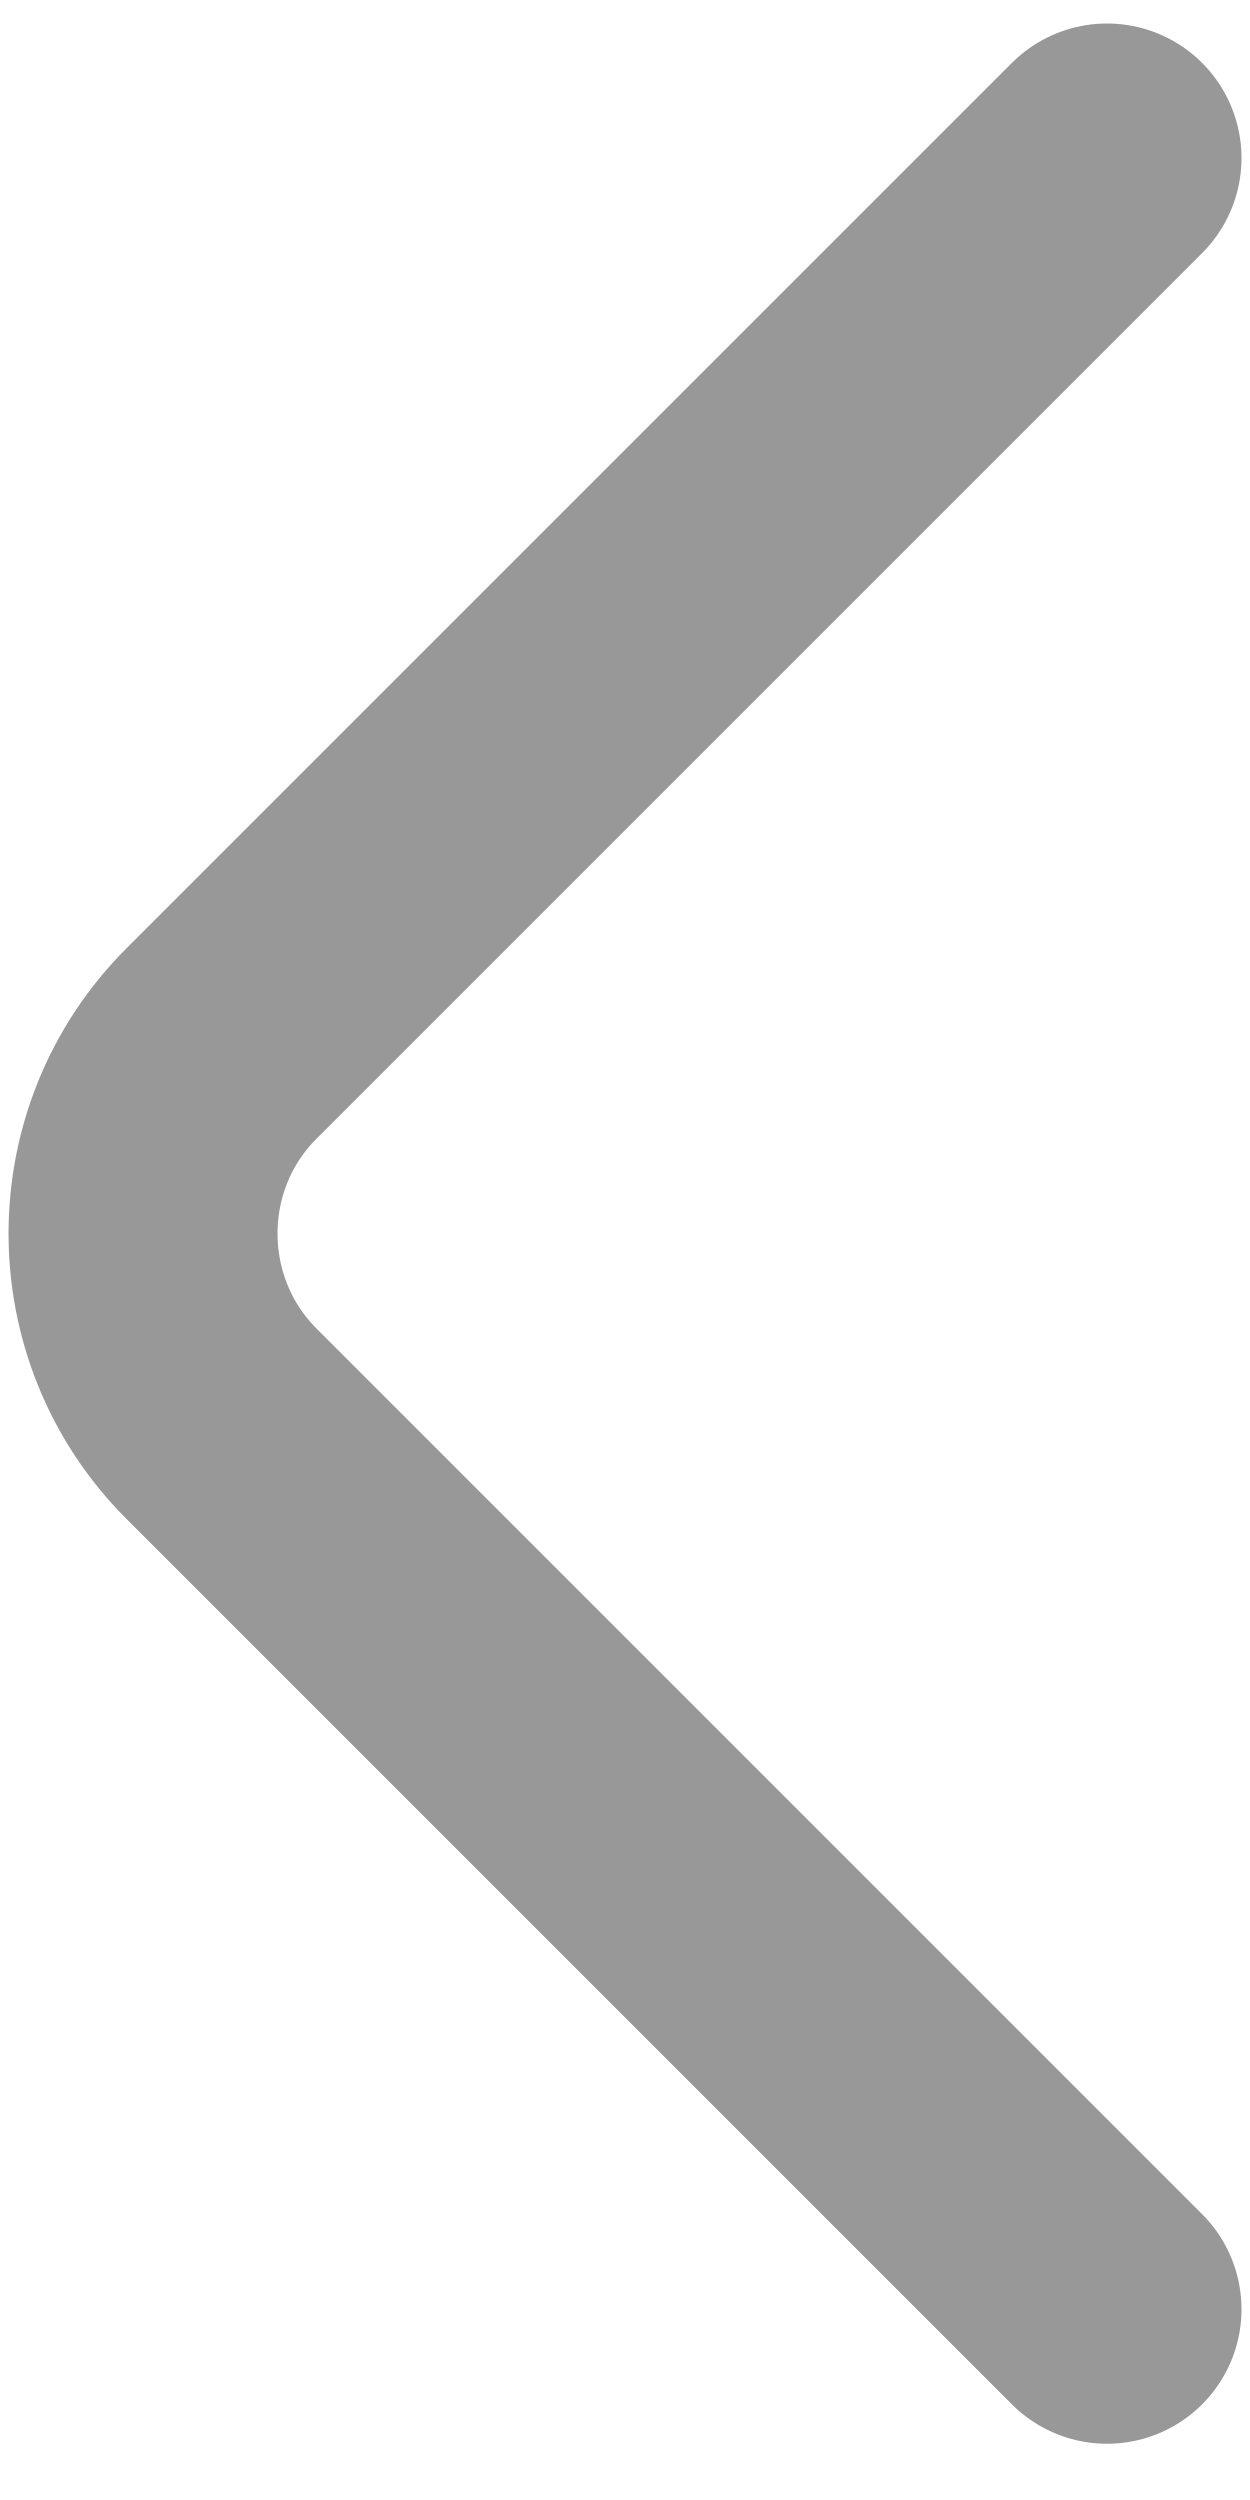
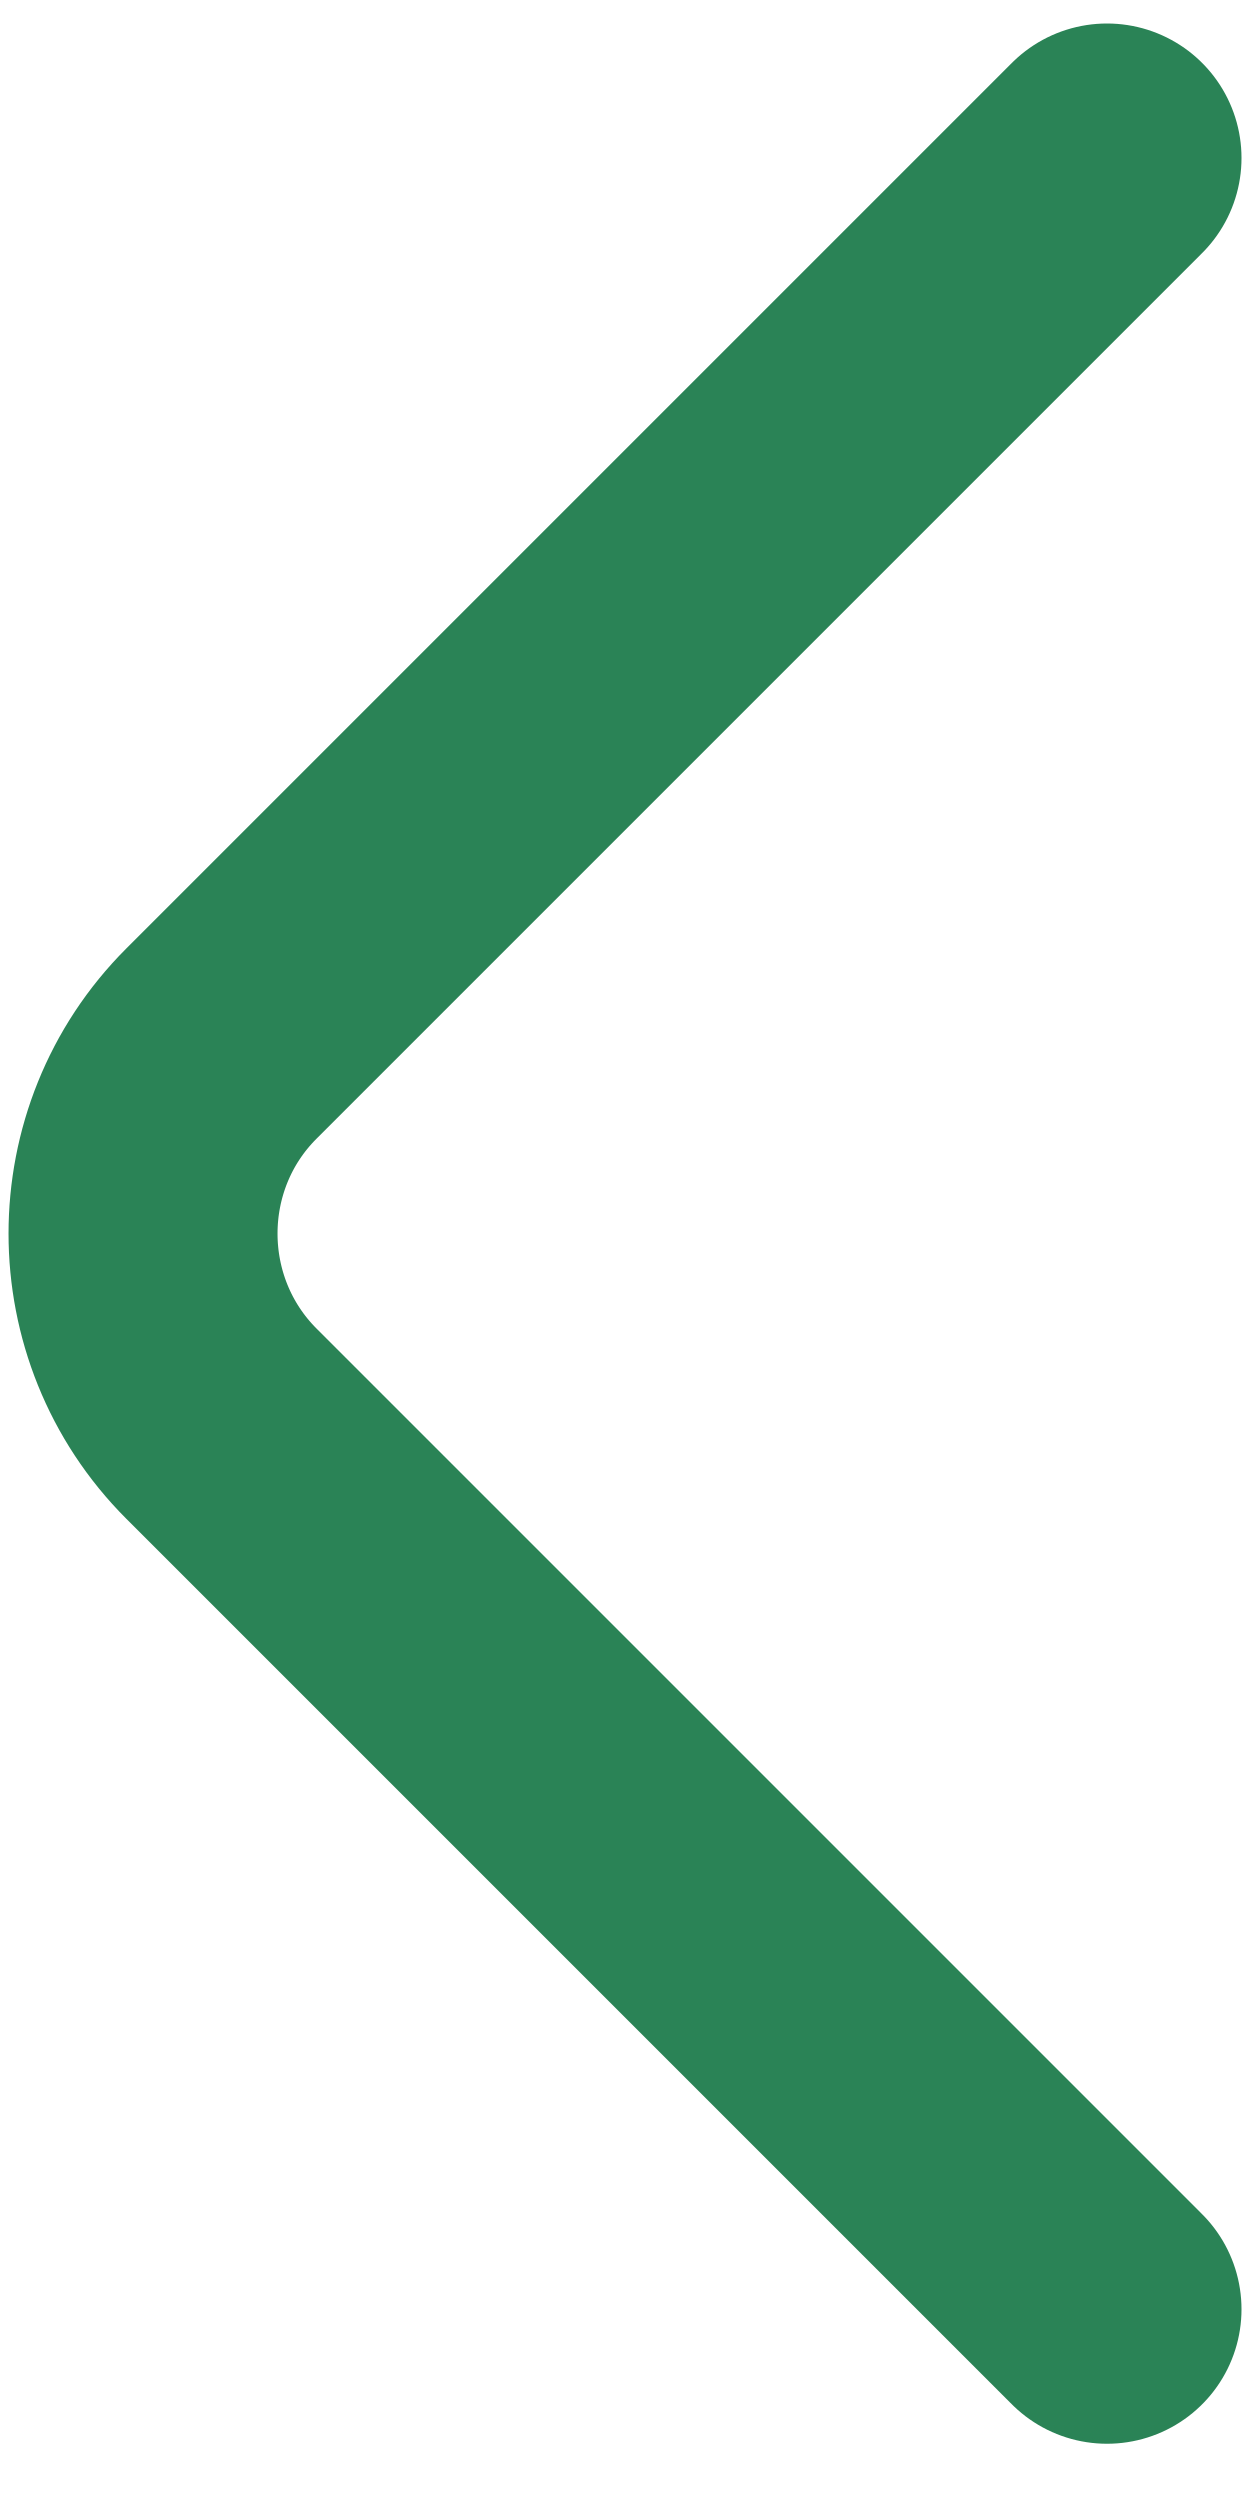
<svg xmlns="http://www.w3.org/2000/svg" width="10" height="20" viewBox="0 0 10 20" fill="none">
-   <path id="Vector" d="M8.856 1.264L1.772 8.348C0.935 9.184 0.935 10.553 1.772 11.39L8.856 18.474" stroke="#989898" stroke-width="2.152" stroke-miterlimit="10" stroke-linecap="round" stroke-linejoin="round" />
+   <path id="Vector" d="M8.856 1.264L1.772 8.348C0.935 9.184 0.935 10.553 1.772 11.39L8.856 18.474" stroke="#2A8356" stroke-width="2.152" stroke-miterlimit="10" stroke-linecap="round" stroke-linejoin="round" />
</svg>
